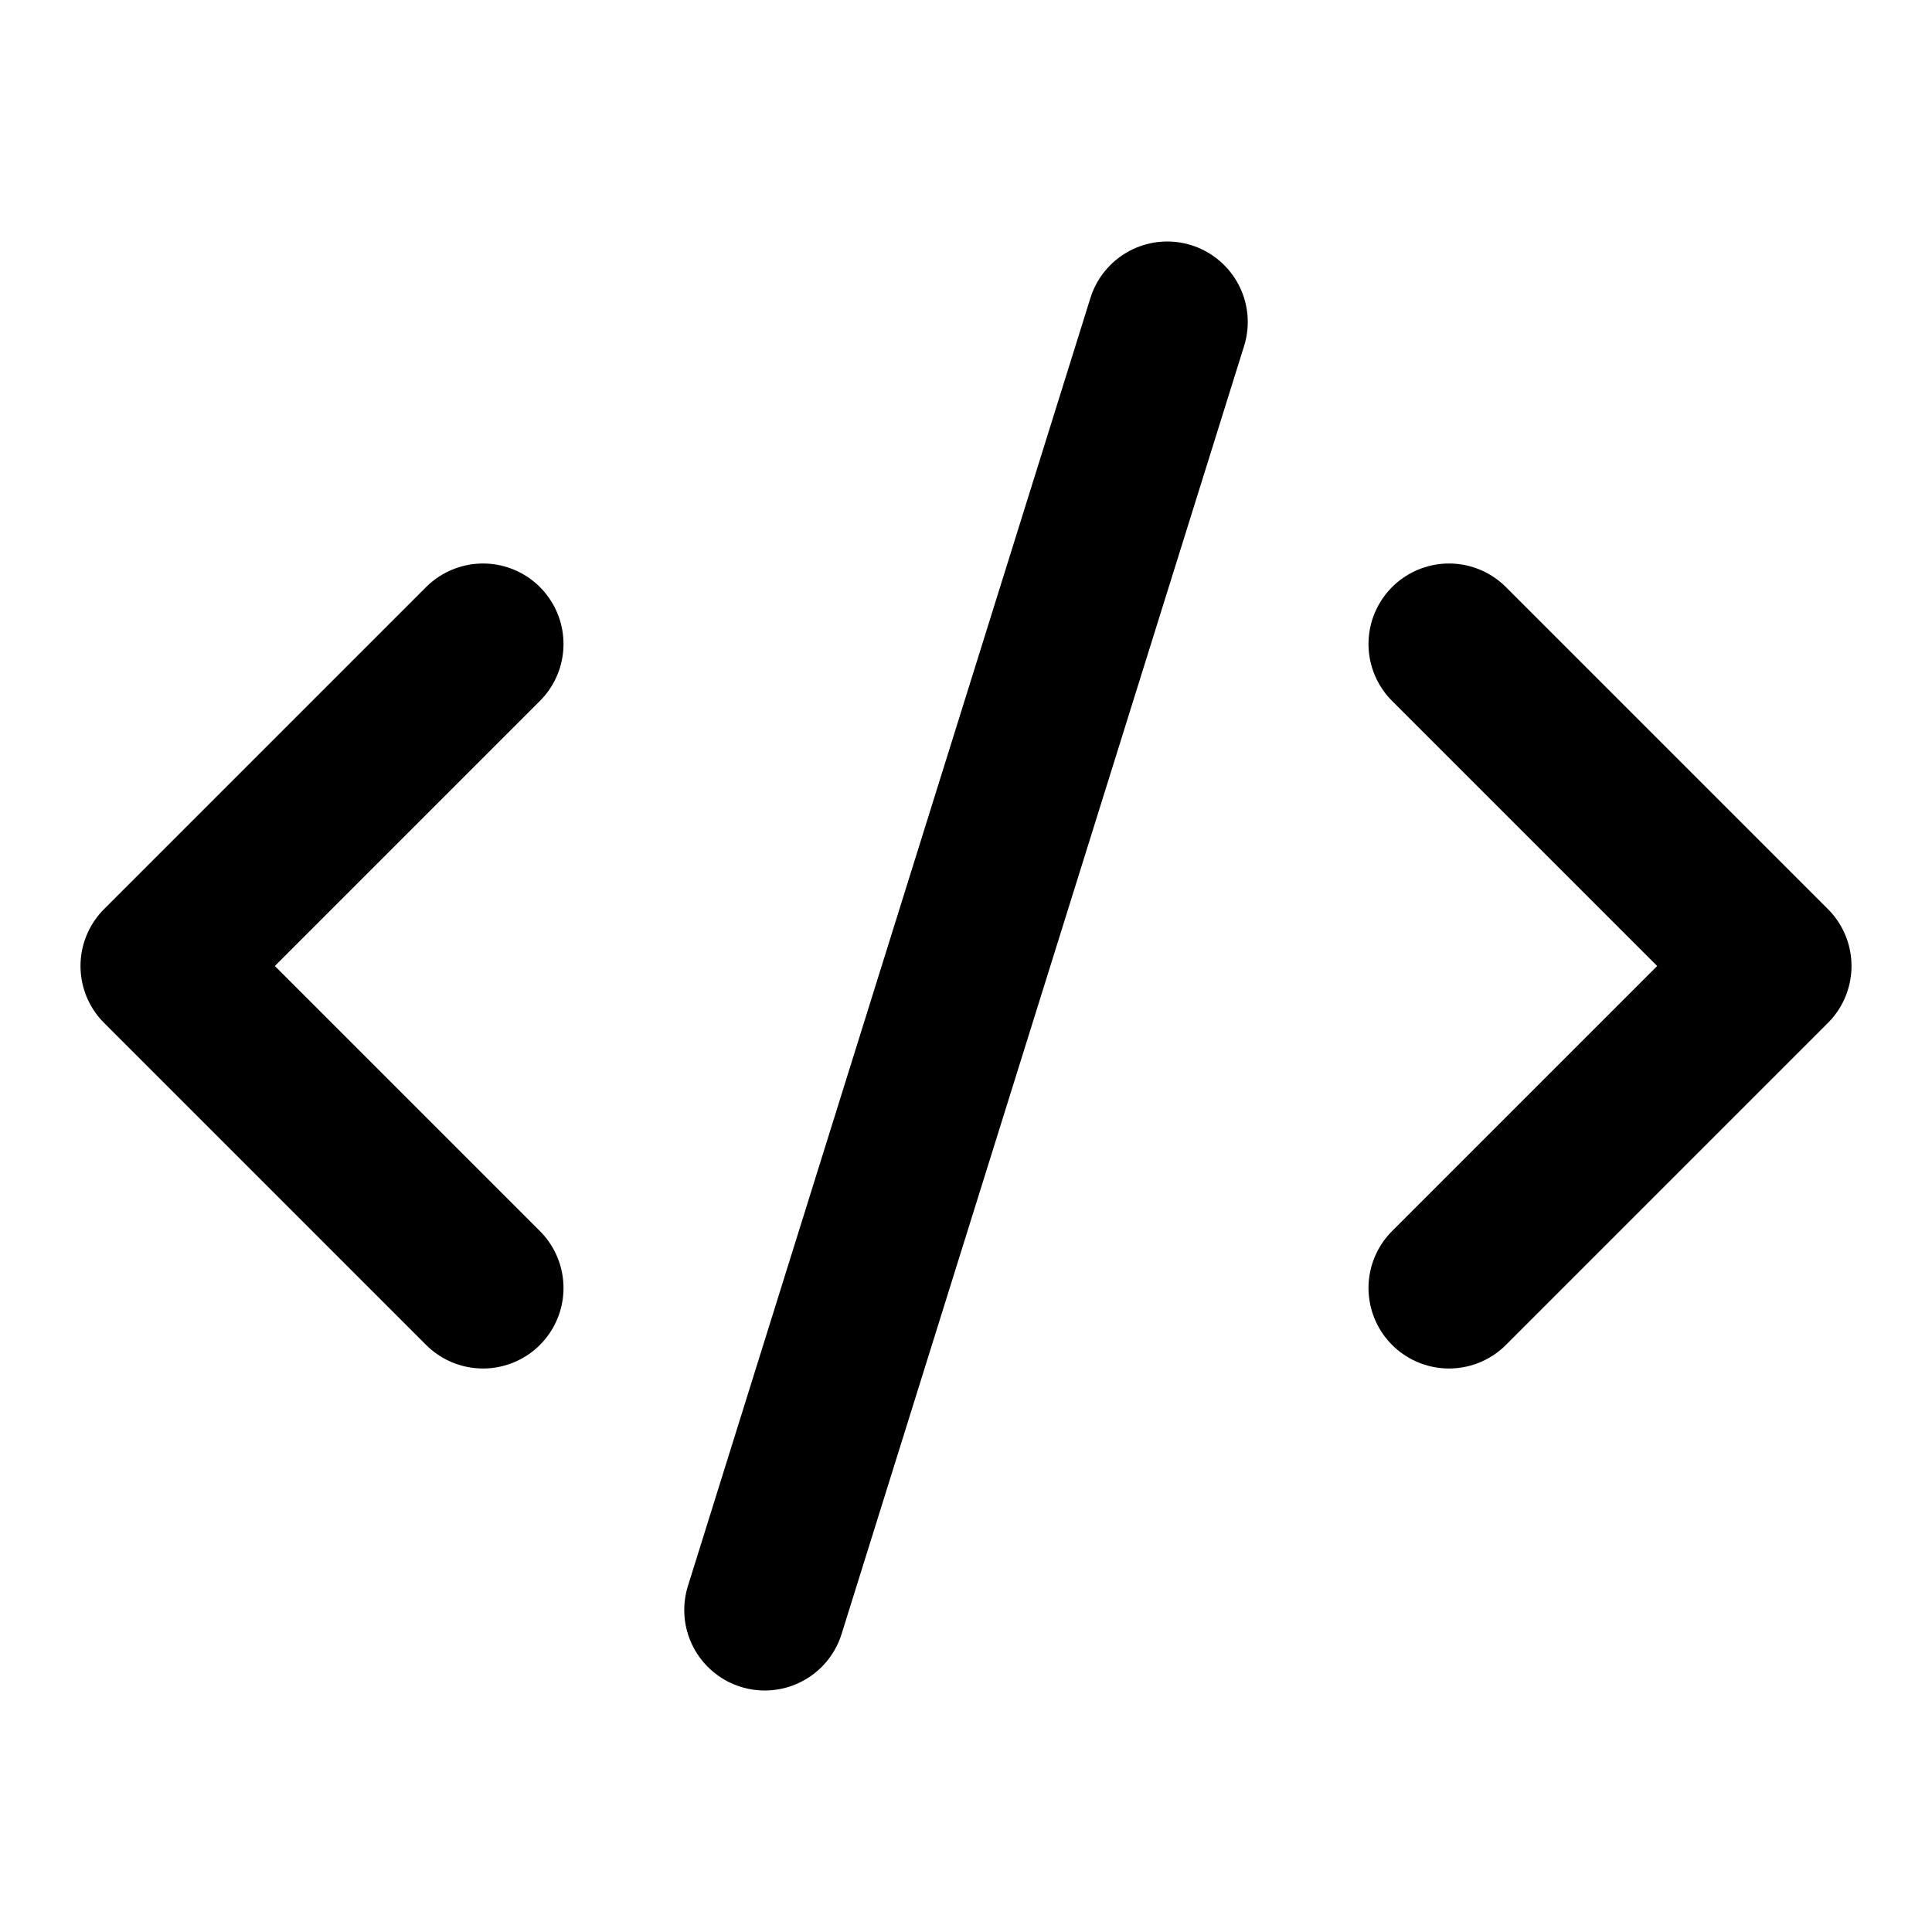
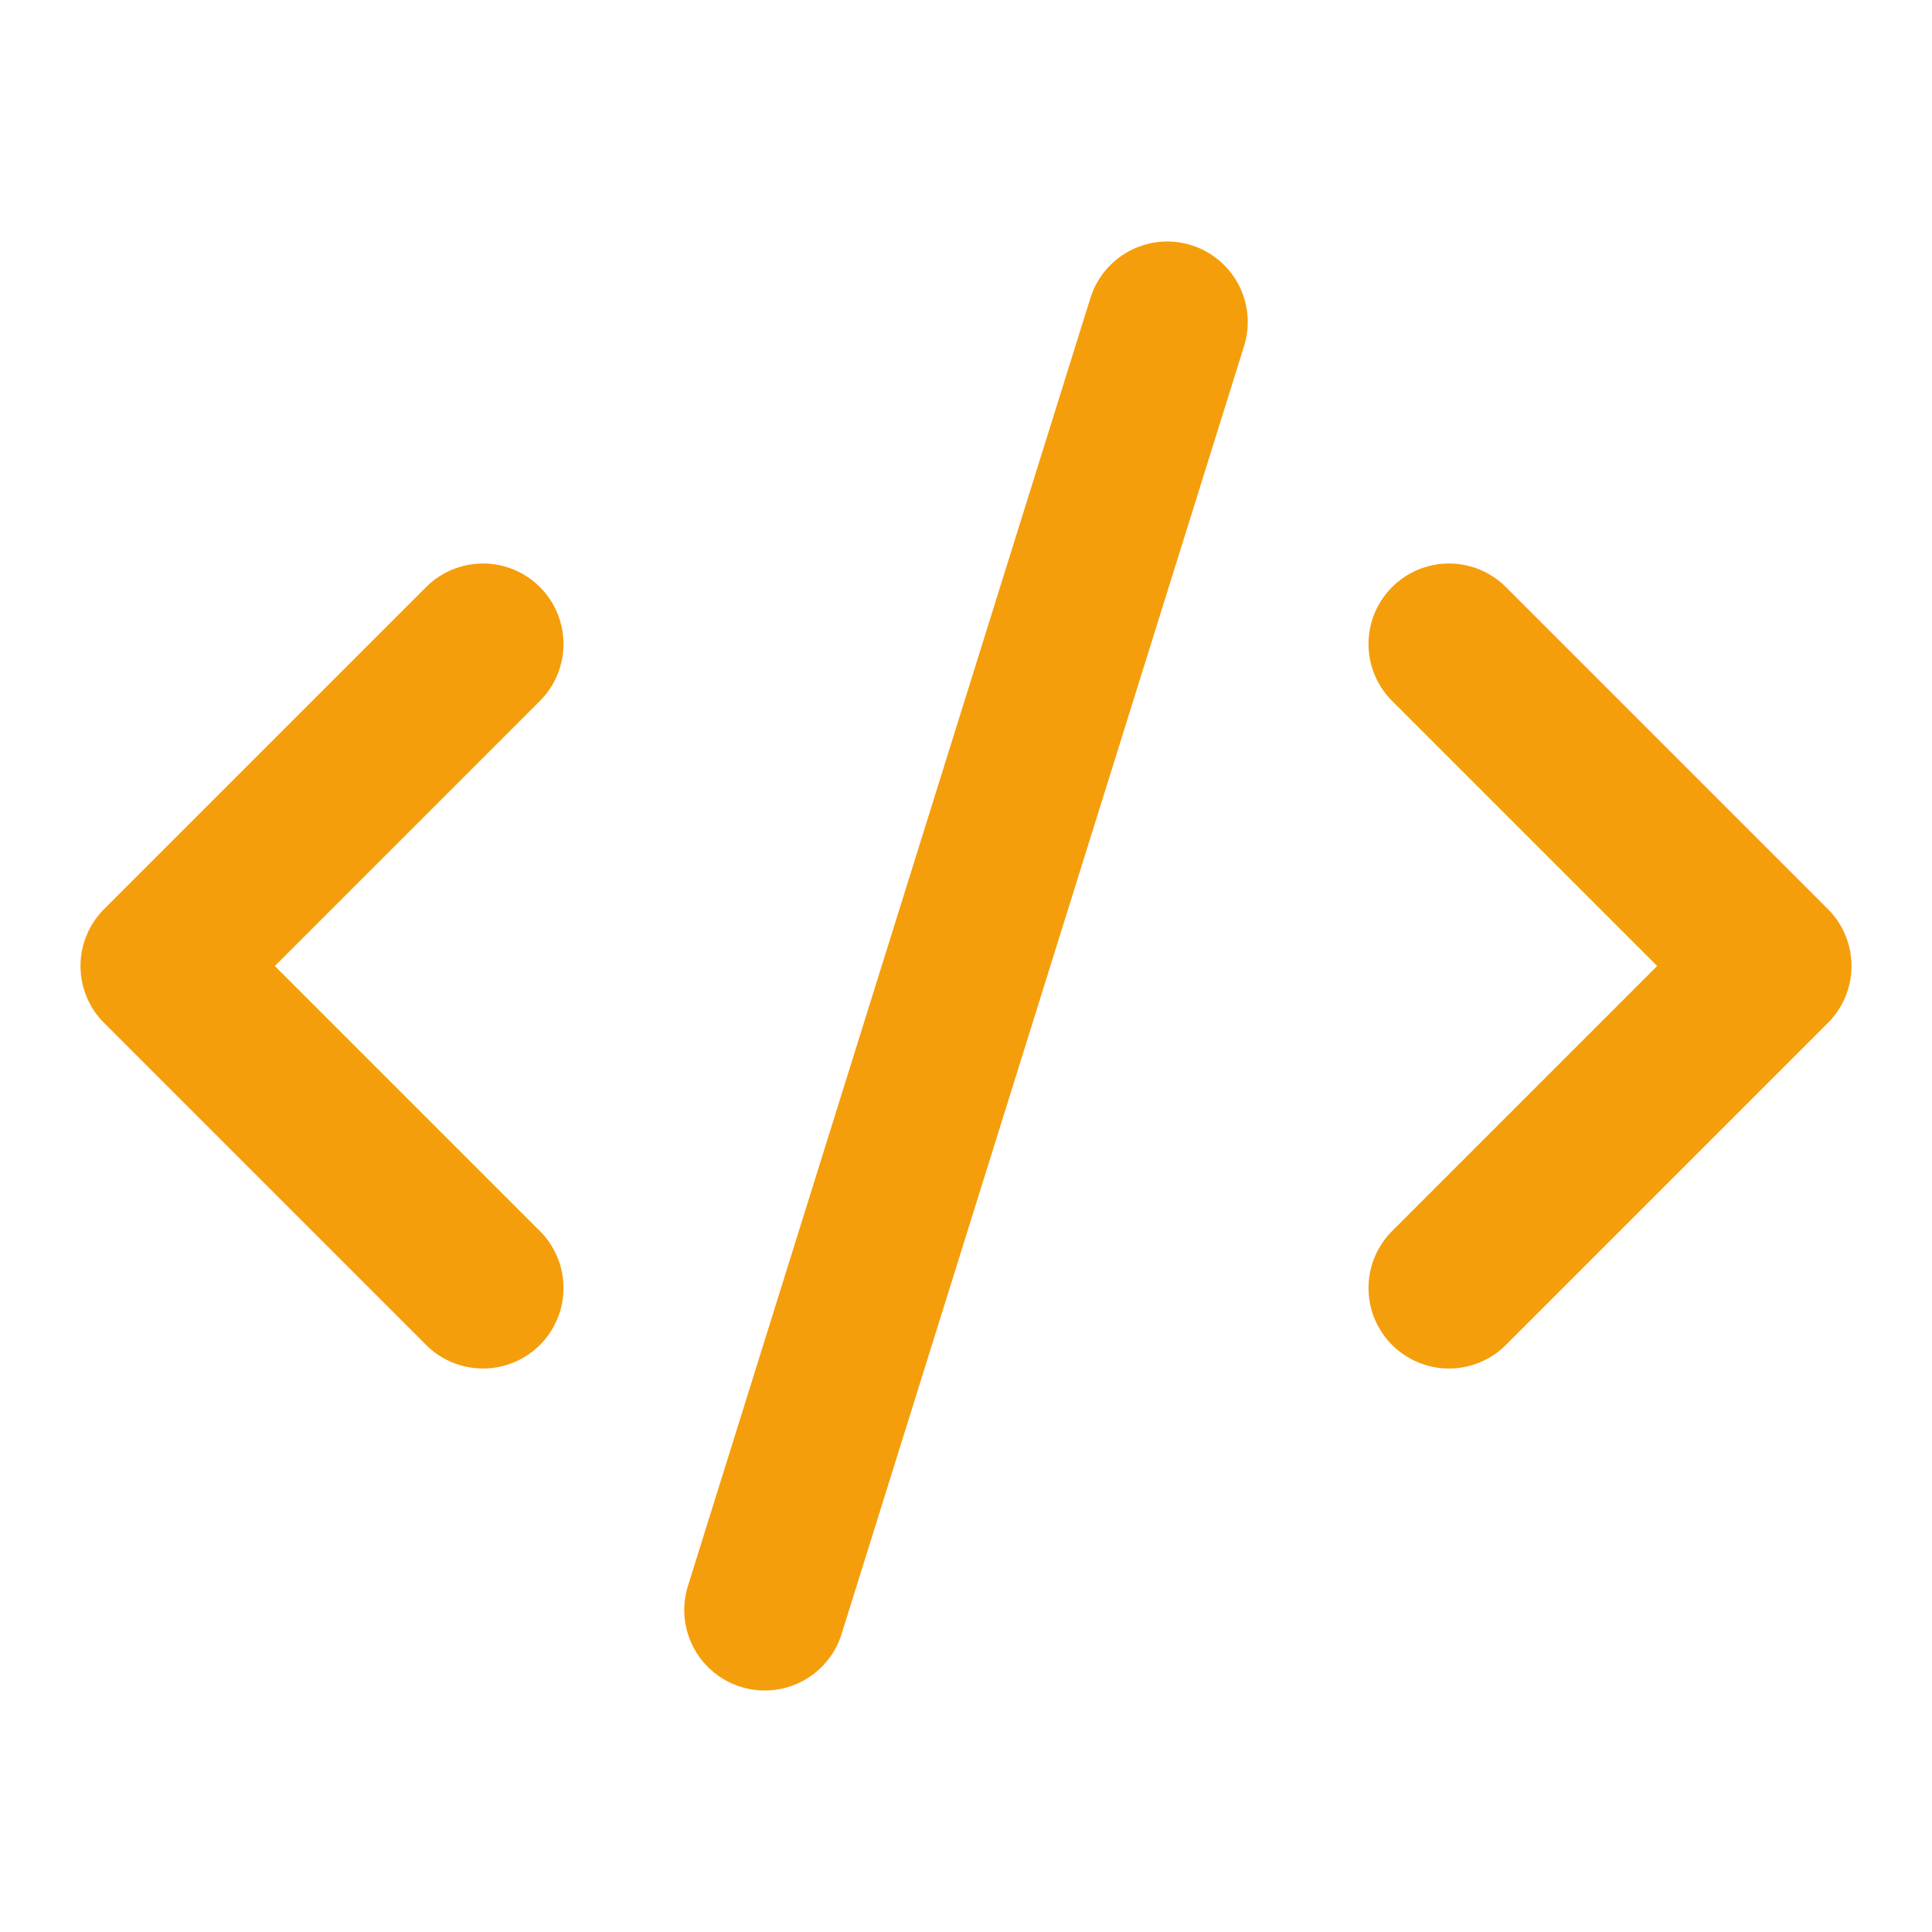
- <svg xmlns="http://www.w3.org/2000/svg" width="24" height="24" viewBox="0 0 24 24" fill="none" stroke="currentColor" stroke-width="2" stroke-linecap="round" stroke-linejoin="round">
+ <svg xmlns="http://www.w3.org/2000/svg" width="24" height="24" viewBox="0 0 24 24" fill="none" stroke="#f59e0b" stroke-width="2" stroke-linecap="round" stroke-linejoin="round">
  <path d="m18 16 4-4-4-4" />
  <path d="m6 8-4 4 4 4" />
  <path d="m14.5 4-5 16" />
</svg>
